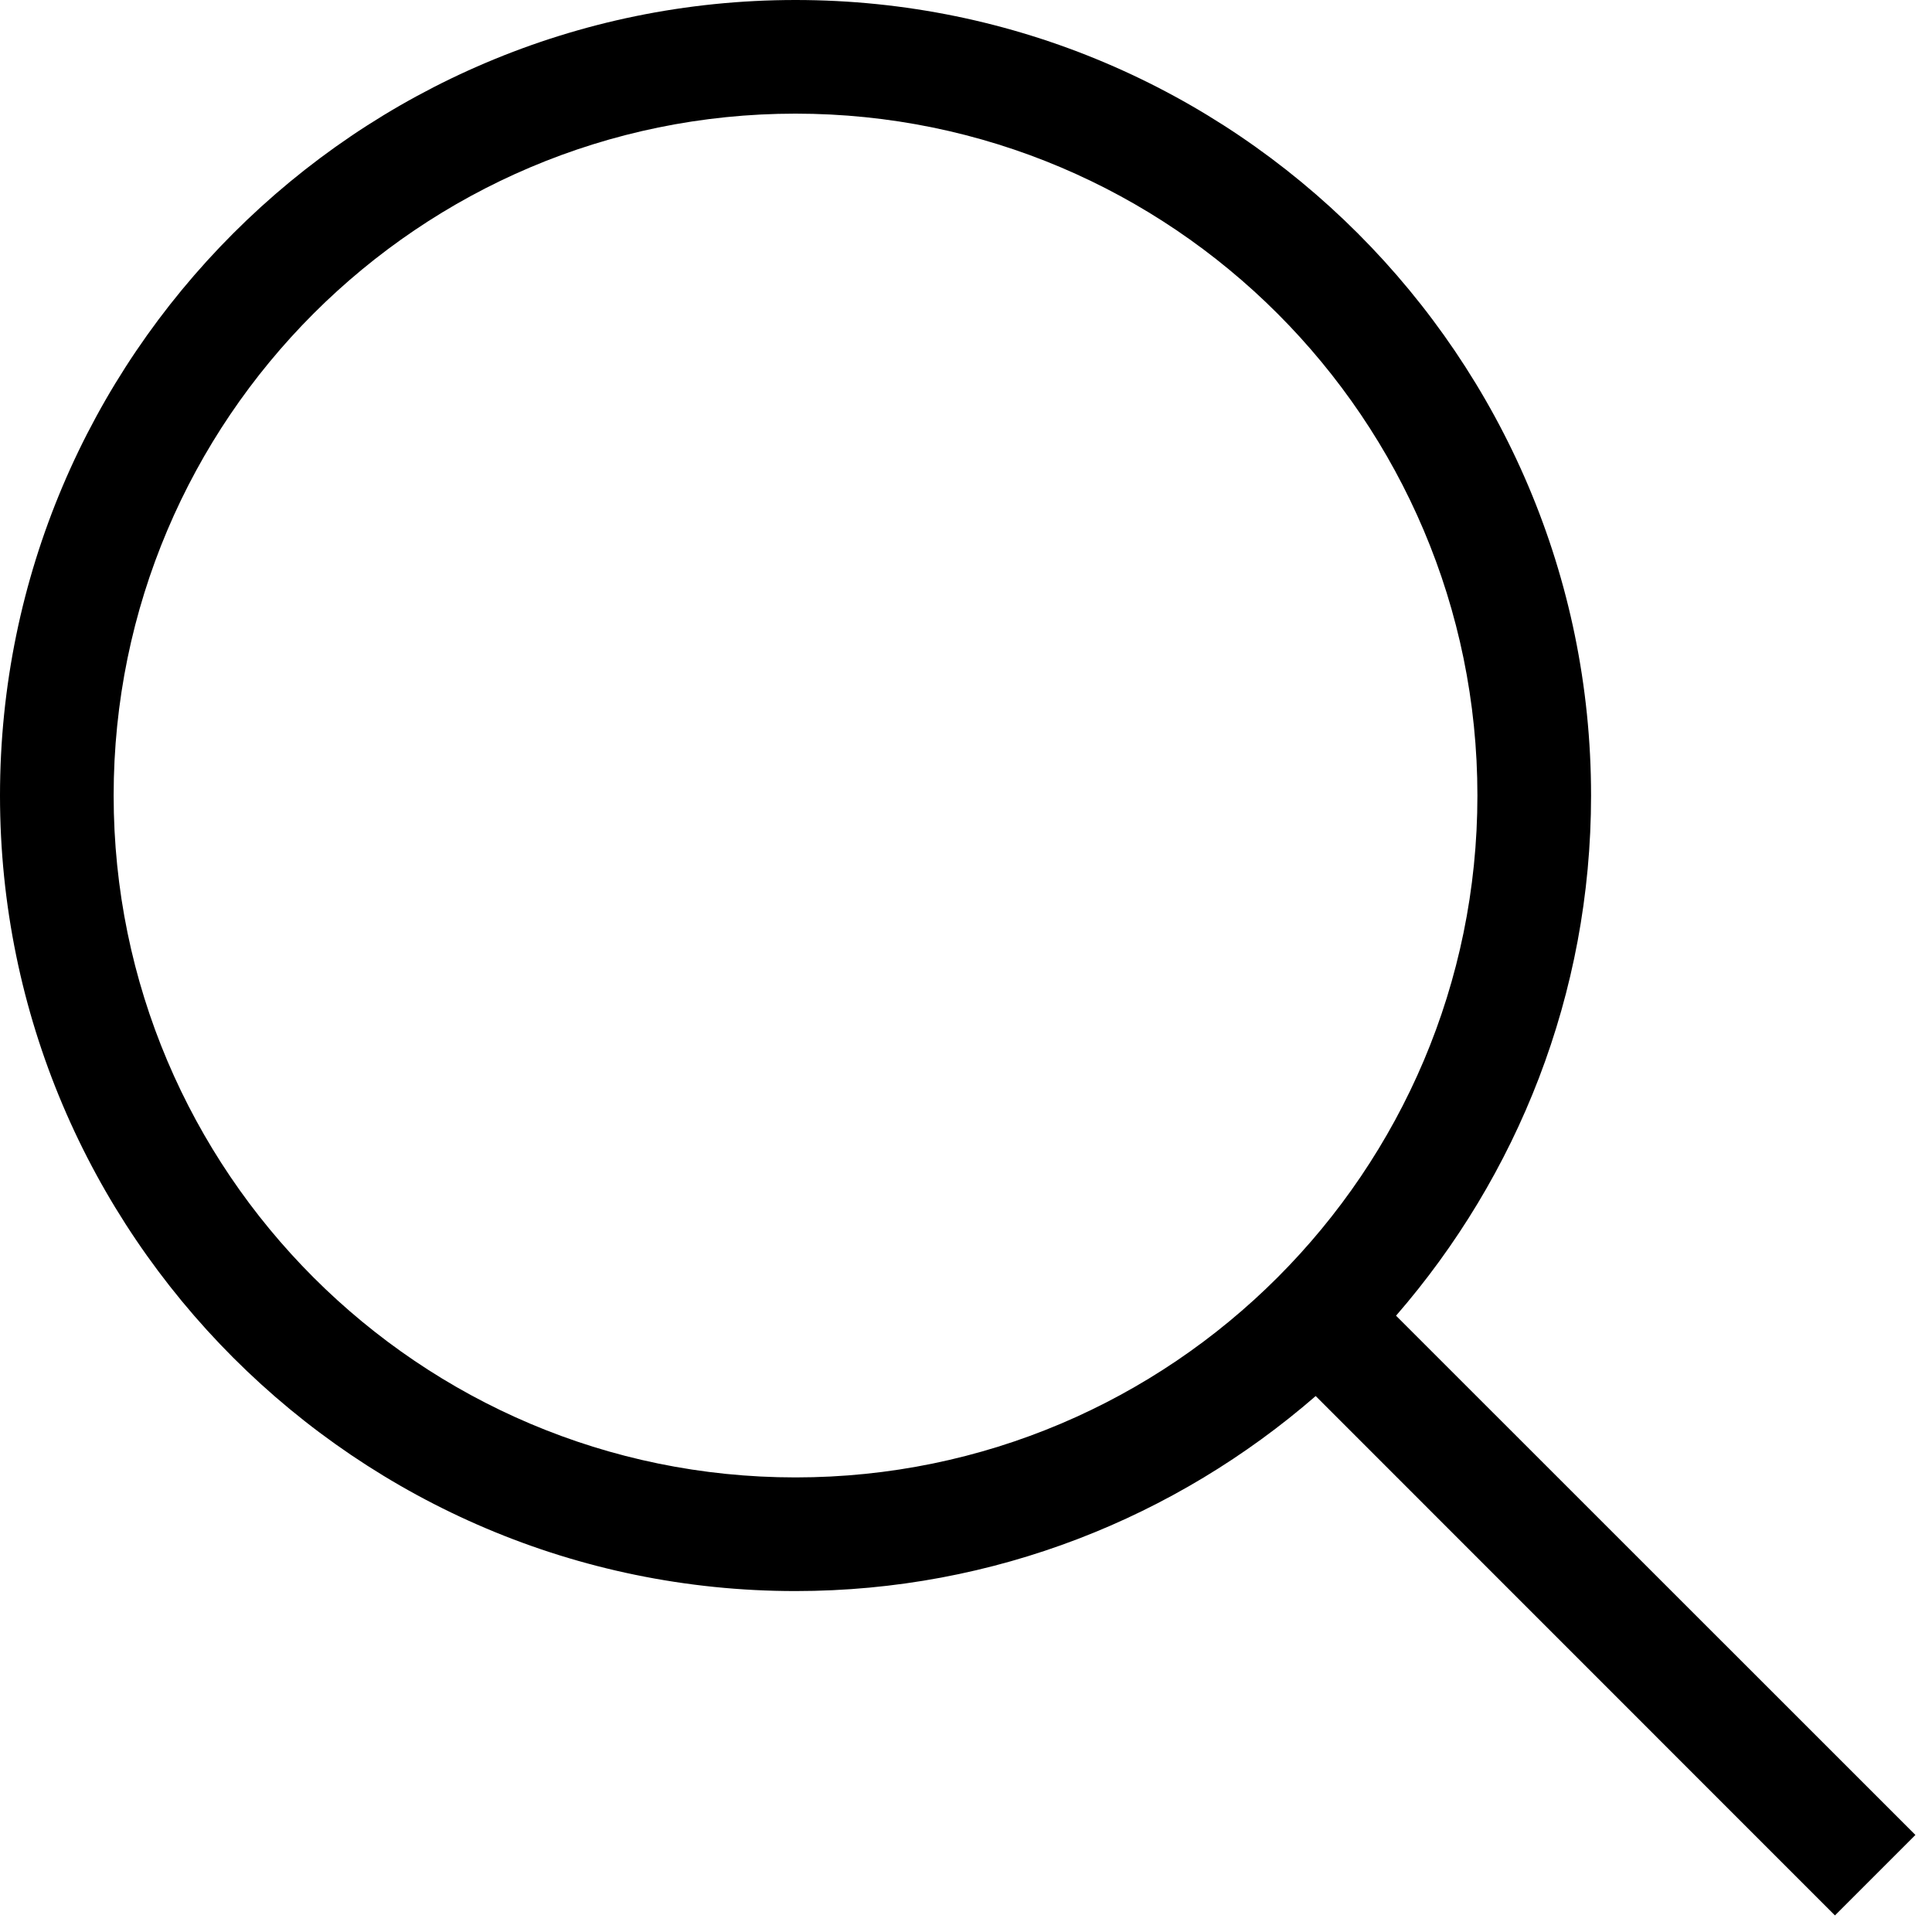
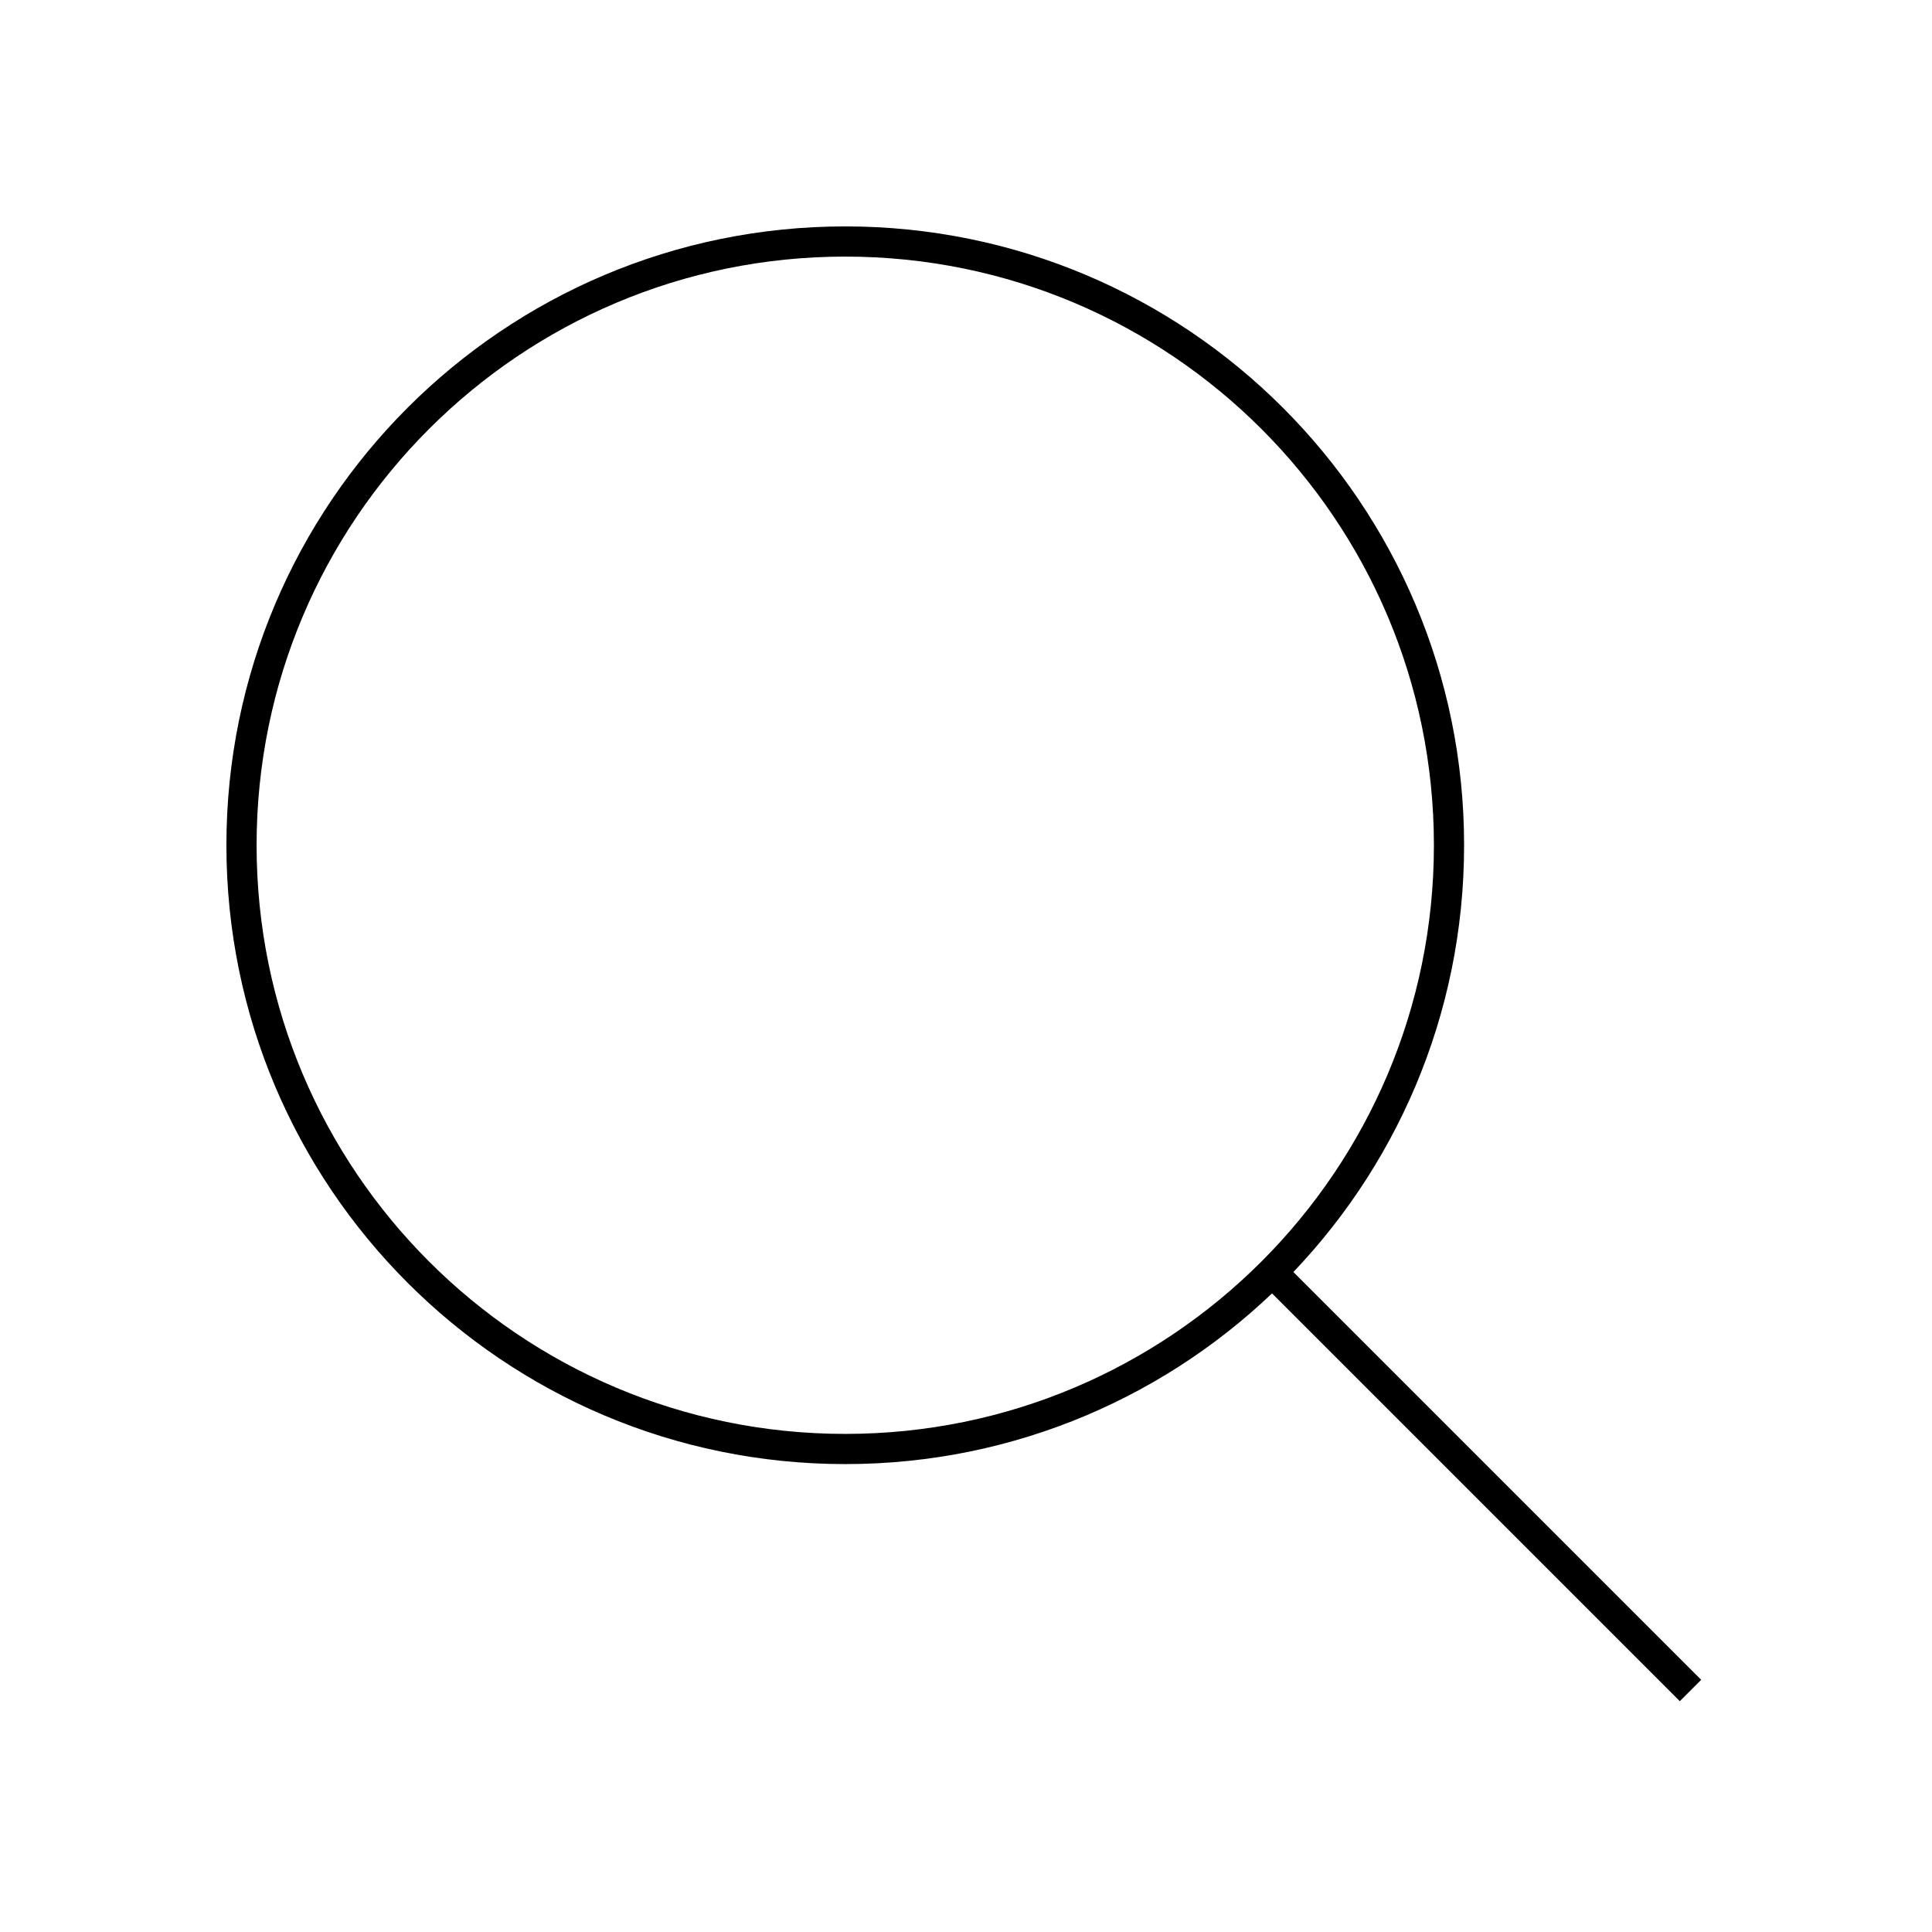
- <svg xmlns="http://www.w3.org/2000/svg" fill="#000000" width="800px" height="800px" viewBox="0 0 1920 1920">
-   <path d="M790.588 1468.235c-373.722 0-677.647-303.924-677.647-677.647 0-373.722 303.925-677.647 677.647-677.647 373.723 0 677.647 303.925 677.647 677.647 0 373.723-303.924 677.647-677.647 677.647Zm596.781-160.715c120.396-138.692 193.807-319.285 193.807-516.932C1581.176 354.748 1226.428 0 790.588 0S0 354.748 0 790.588s354.748 790.588 790.588 790.588c197.647 0 378.24-73.411 516.932-193.807l516.028 516.142 79.963-79.963-516.142-516.028Z" fill-rule="evenodd" />
+ <svg xmlns="http://www.w3.org/2000/svg" width="800px" height="800px" viewBox="0 0 64 64" fill="none" stroke="#000000">
+   <circle cx="28" cy="28" r="20" />
+   <line x1="56" y1="56" x2="42.14" y2="42.14" />
</svg>
